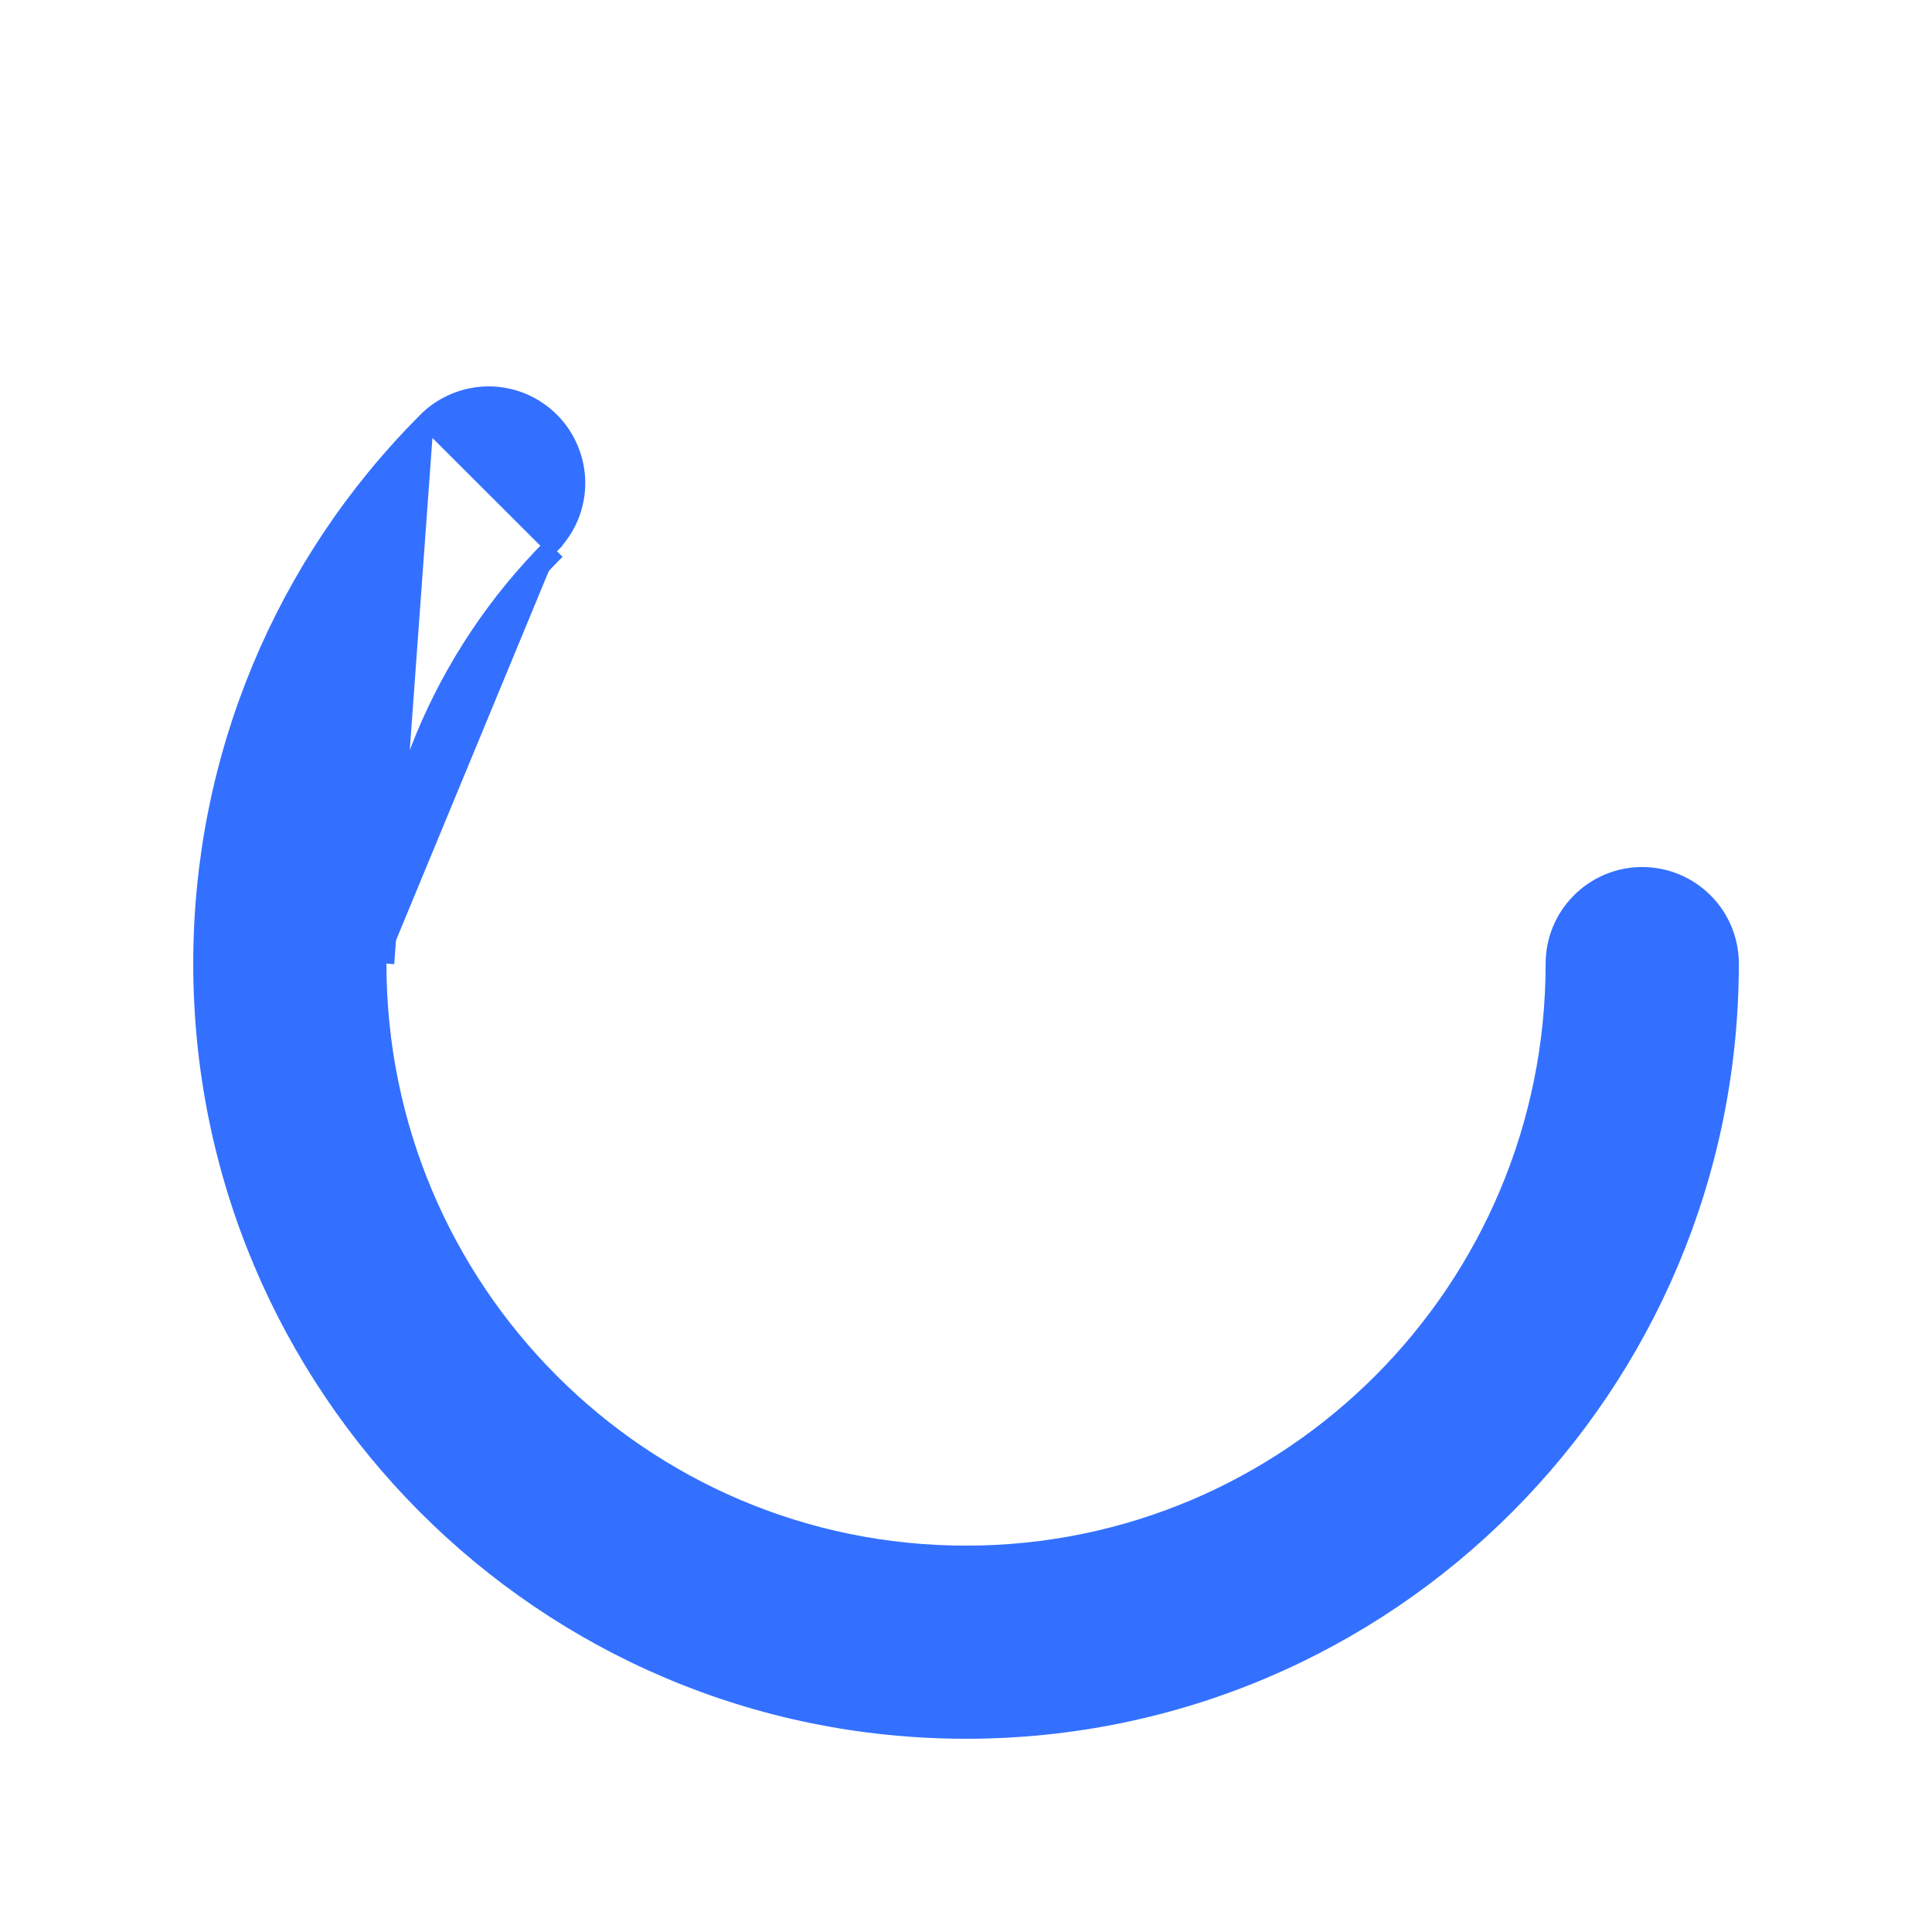
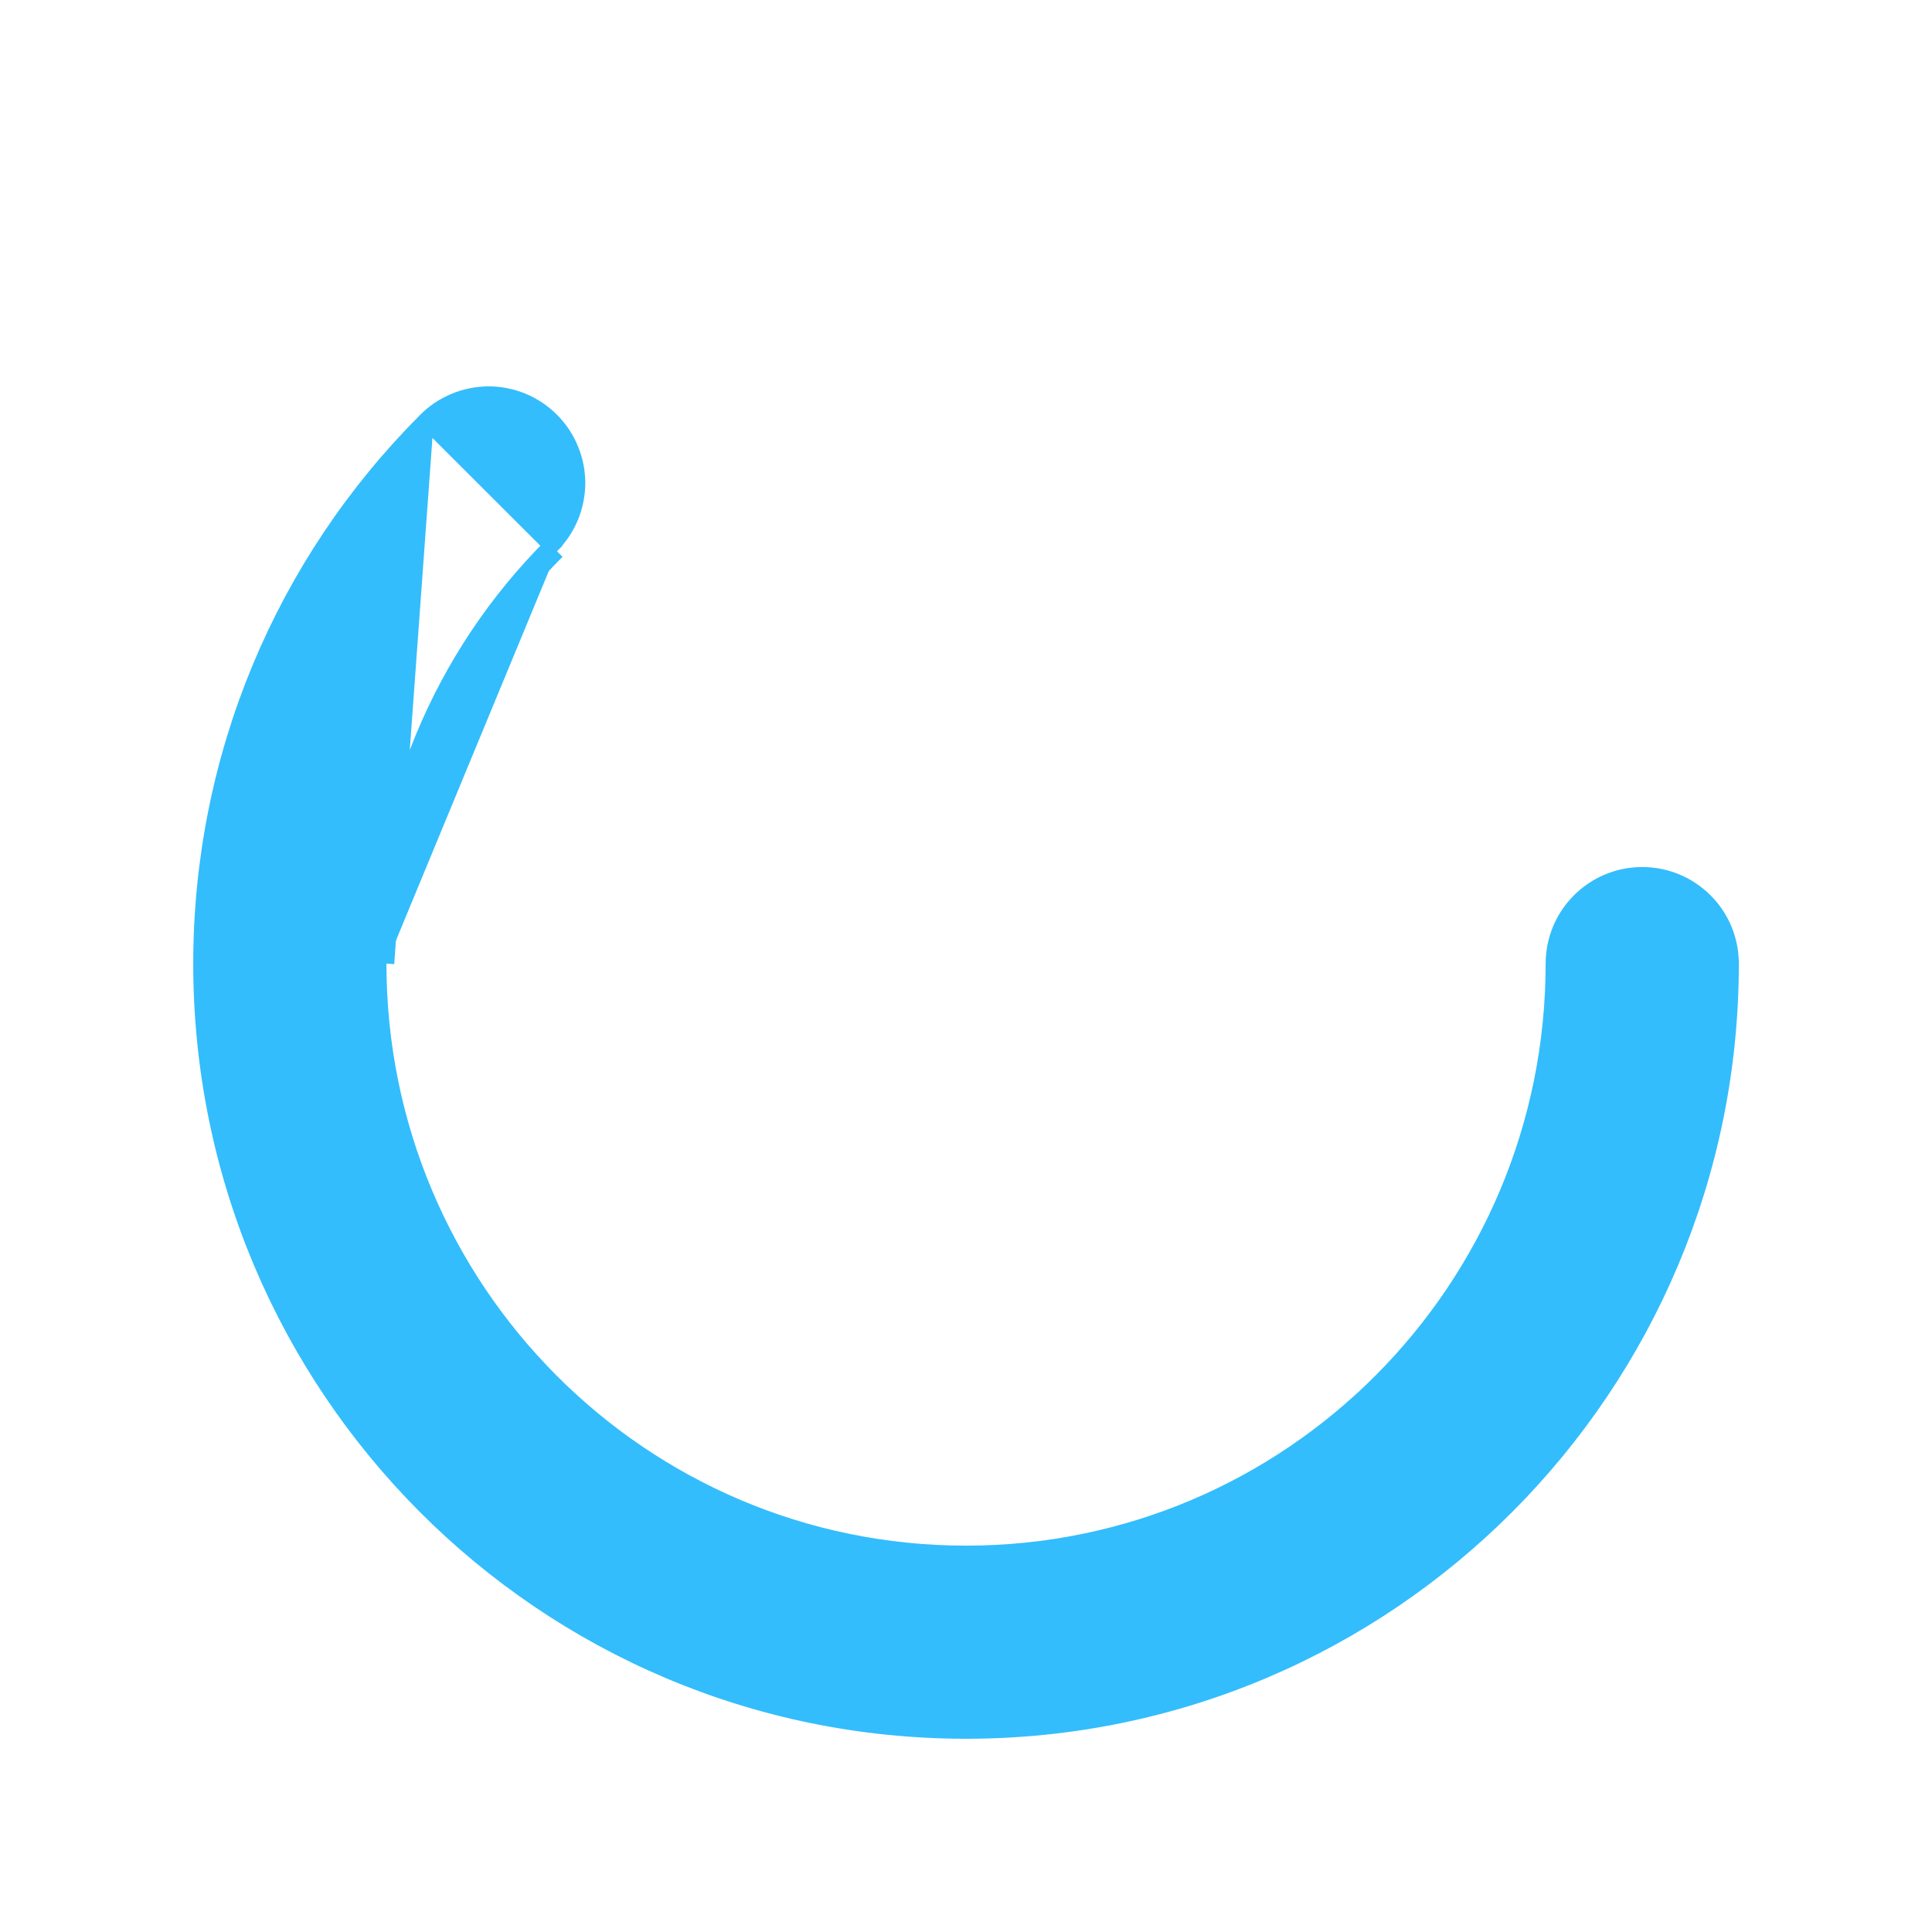
<svg xmlns="http://www.w3.org/2000/svg" width="24" height="24" viewBox="0 0 24 24" fill="none">
-   <path d="M5.29 5.221L5.29 5.221C3.515 6.997 2.498 9.404 2.498 11.97C2.498 17.234 6.752 21.502 12 21.502C17.249 21.502 21.503 17.234 21.503 11.97C21.503 11.678 21.387 11.397 21.18 11.191C20.973 10.984 20.693 10.868 20.4 10.868C20.108 10.868 19.828 10.984 19.621 11.191C19.414 11.397 19.298 11.678 19.298 11.97C19.298 16.018 16.03 19.298 12 19.298C7.97 19.298 4.703 16.018 4.703 11.97M5.29 5.221L4.8 11.97M5.29 5.221C5.392 5.118 5.514 5.037 5.648 4.982C5.781 4.926 5.925 4.898 6.07 4.897C6.214 4.897 6.358 4.926 6.492 4.981C6.625 5.037 6.747 5.118 6.849 5.22C6.952 5.322 7.033 5.444 7.088 5.578C7.144 5.711 7.173 5.855 7.173 6C7.173 6.144 7.144 6.288 7.089 6.422C7.033 6.555 6.952 6.677 6.85 6.779M5.29 5.221L6.919 6.848M4.703 11.97H4.8M4.703 11.97C4.703 11.97 4.703 11.97 4.703 11.97L4.8 11.97M4.703 11.97C4.701 11.006 4.89 10.051 5.258 9.16C5.627 8.27 6.168 7.46 6.85 6.779M4.8 11.97C4.799 11.019 4.985 10.077 5.349 9.198C5.712 8.319 6.246 7.52 6.919 6.848M6.85 6.779L6.919 6.848M6.85 6.779C6.85 6.779 6.85 6.779 6.85 6.779L6.919 6.848" fill="#3370FF" stroke="#3370FF" stroke-width="0.195" />
+   <path d="M5.29 5.221L5.29 5.221C3.515 6.997 2.498 9.404 2.498 11.97C2.498 17.234 6.752 21.502 12 21.502C17.249 21.502 21.503 17.234 21.503 11.97C21.503 11.678 21.387 11.397 21.18 11.191C20.973 10.984 20.693 10.868 20.4 10.868C20.108 10.868 19.828 10.984 19.621 11.191C19.414 11.397 19.298 11.678 19.298 11.97C19.298 16.018 16.03 19.298 12 19.298C7.97 19.298 4.703 16.018 4.703 11.97M5.29 5.221L4.8 11.97M5.29 5.221C5.392 5.118 5.514 5.037 5.648 4.982C5.781 4.926 5.925 4.898 6.07 4.897C6.214 4.897 6.358 4.926 6.492 4.981C6.625 5.037 6.747 5.118 6.849 5.22C6.952 5.322 7.033 5.444 7.088 5.578C7.144 5.711 7.173 5.855 7.173 6C7.173 6.144 7.144 6.288 7.089 6.422C7.033 6.555 6.952 6.677 6.85 6.779M5.29 5.221L6.919 6.848M4.703 11.97H4.8M4.703 11.97C4.703 11.97 4.703 11.97 4.703 11.97L4.8 11.97M4.703 11.97C4.701 11.006 4.89 10.051 5.258 9.16C5.627 8.27 6.168 7.46 6.85 6.779M4.8 11.97C4.799 11.019 4.985 10.077 5.349 9.198C5.712 8.319 6.246 7.52 6.919 6.848M6.85 6.779L6.919 6.848M6.85 6.779C6.85 6.779 6.85 6.779 6.85 6.779L6.919 6.848" fill="#33BDFC" stroke="#33BDFC" stroke-width="0.195" />
</svg>
